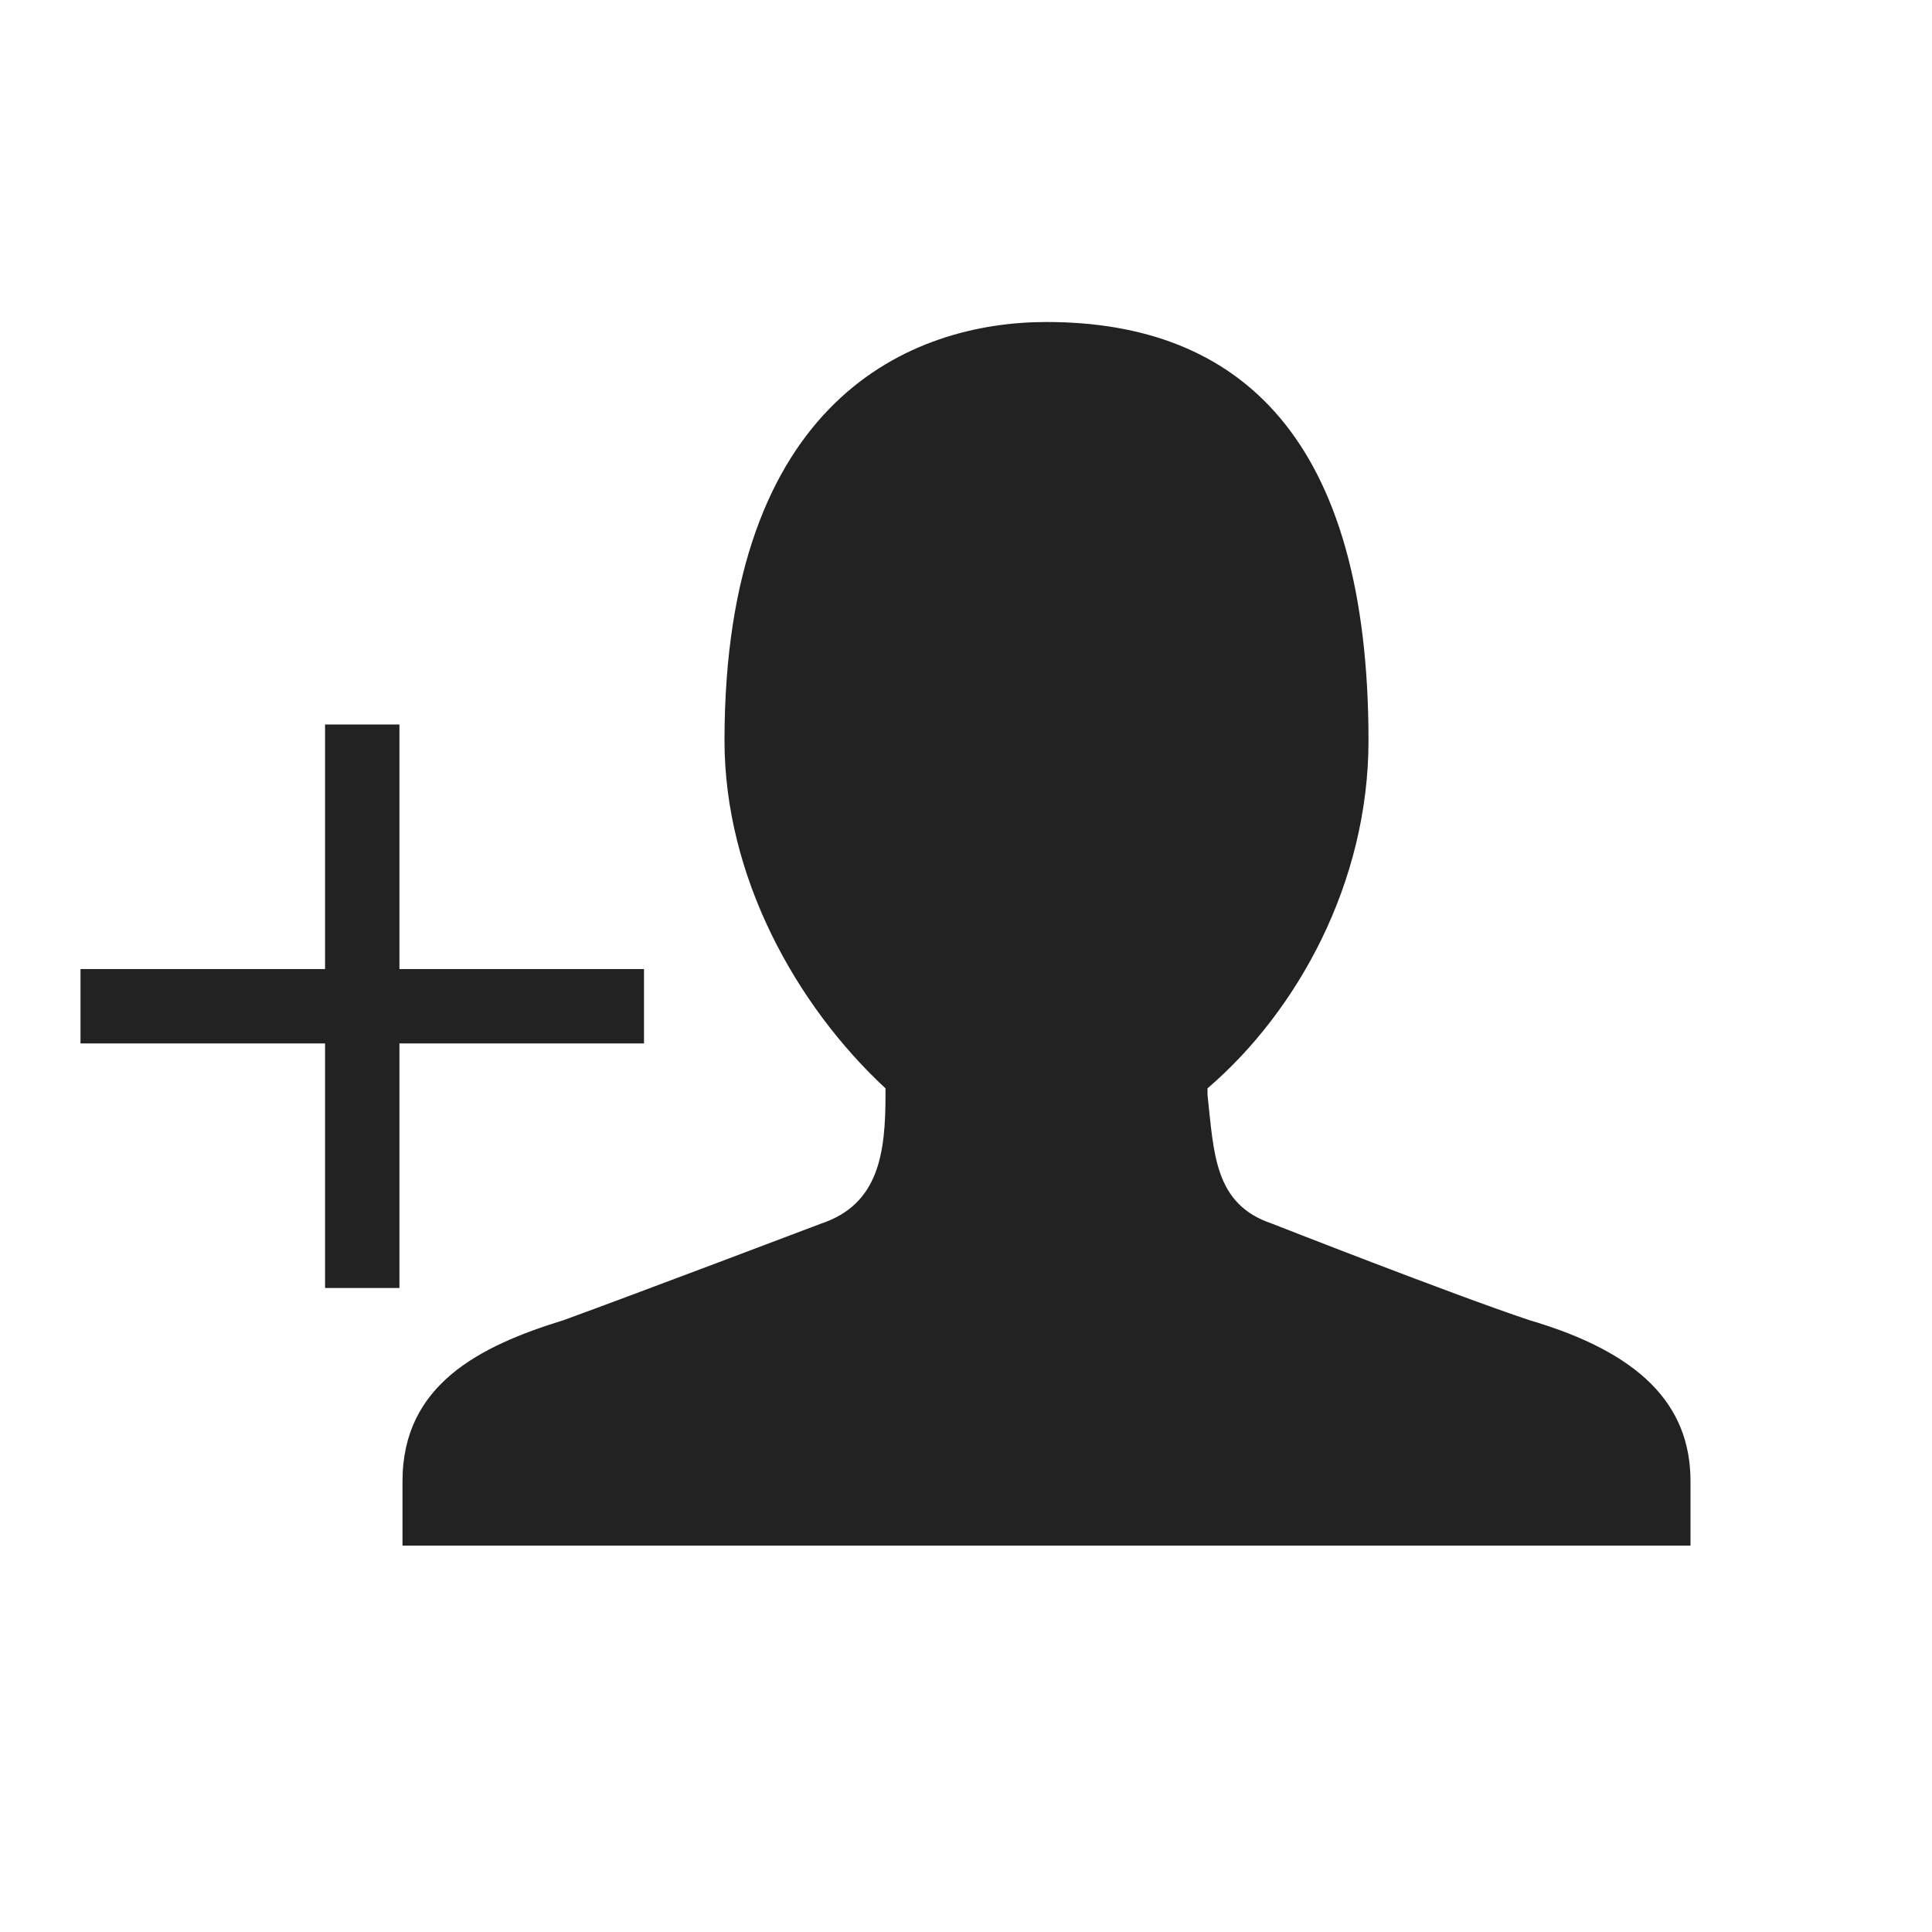
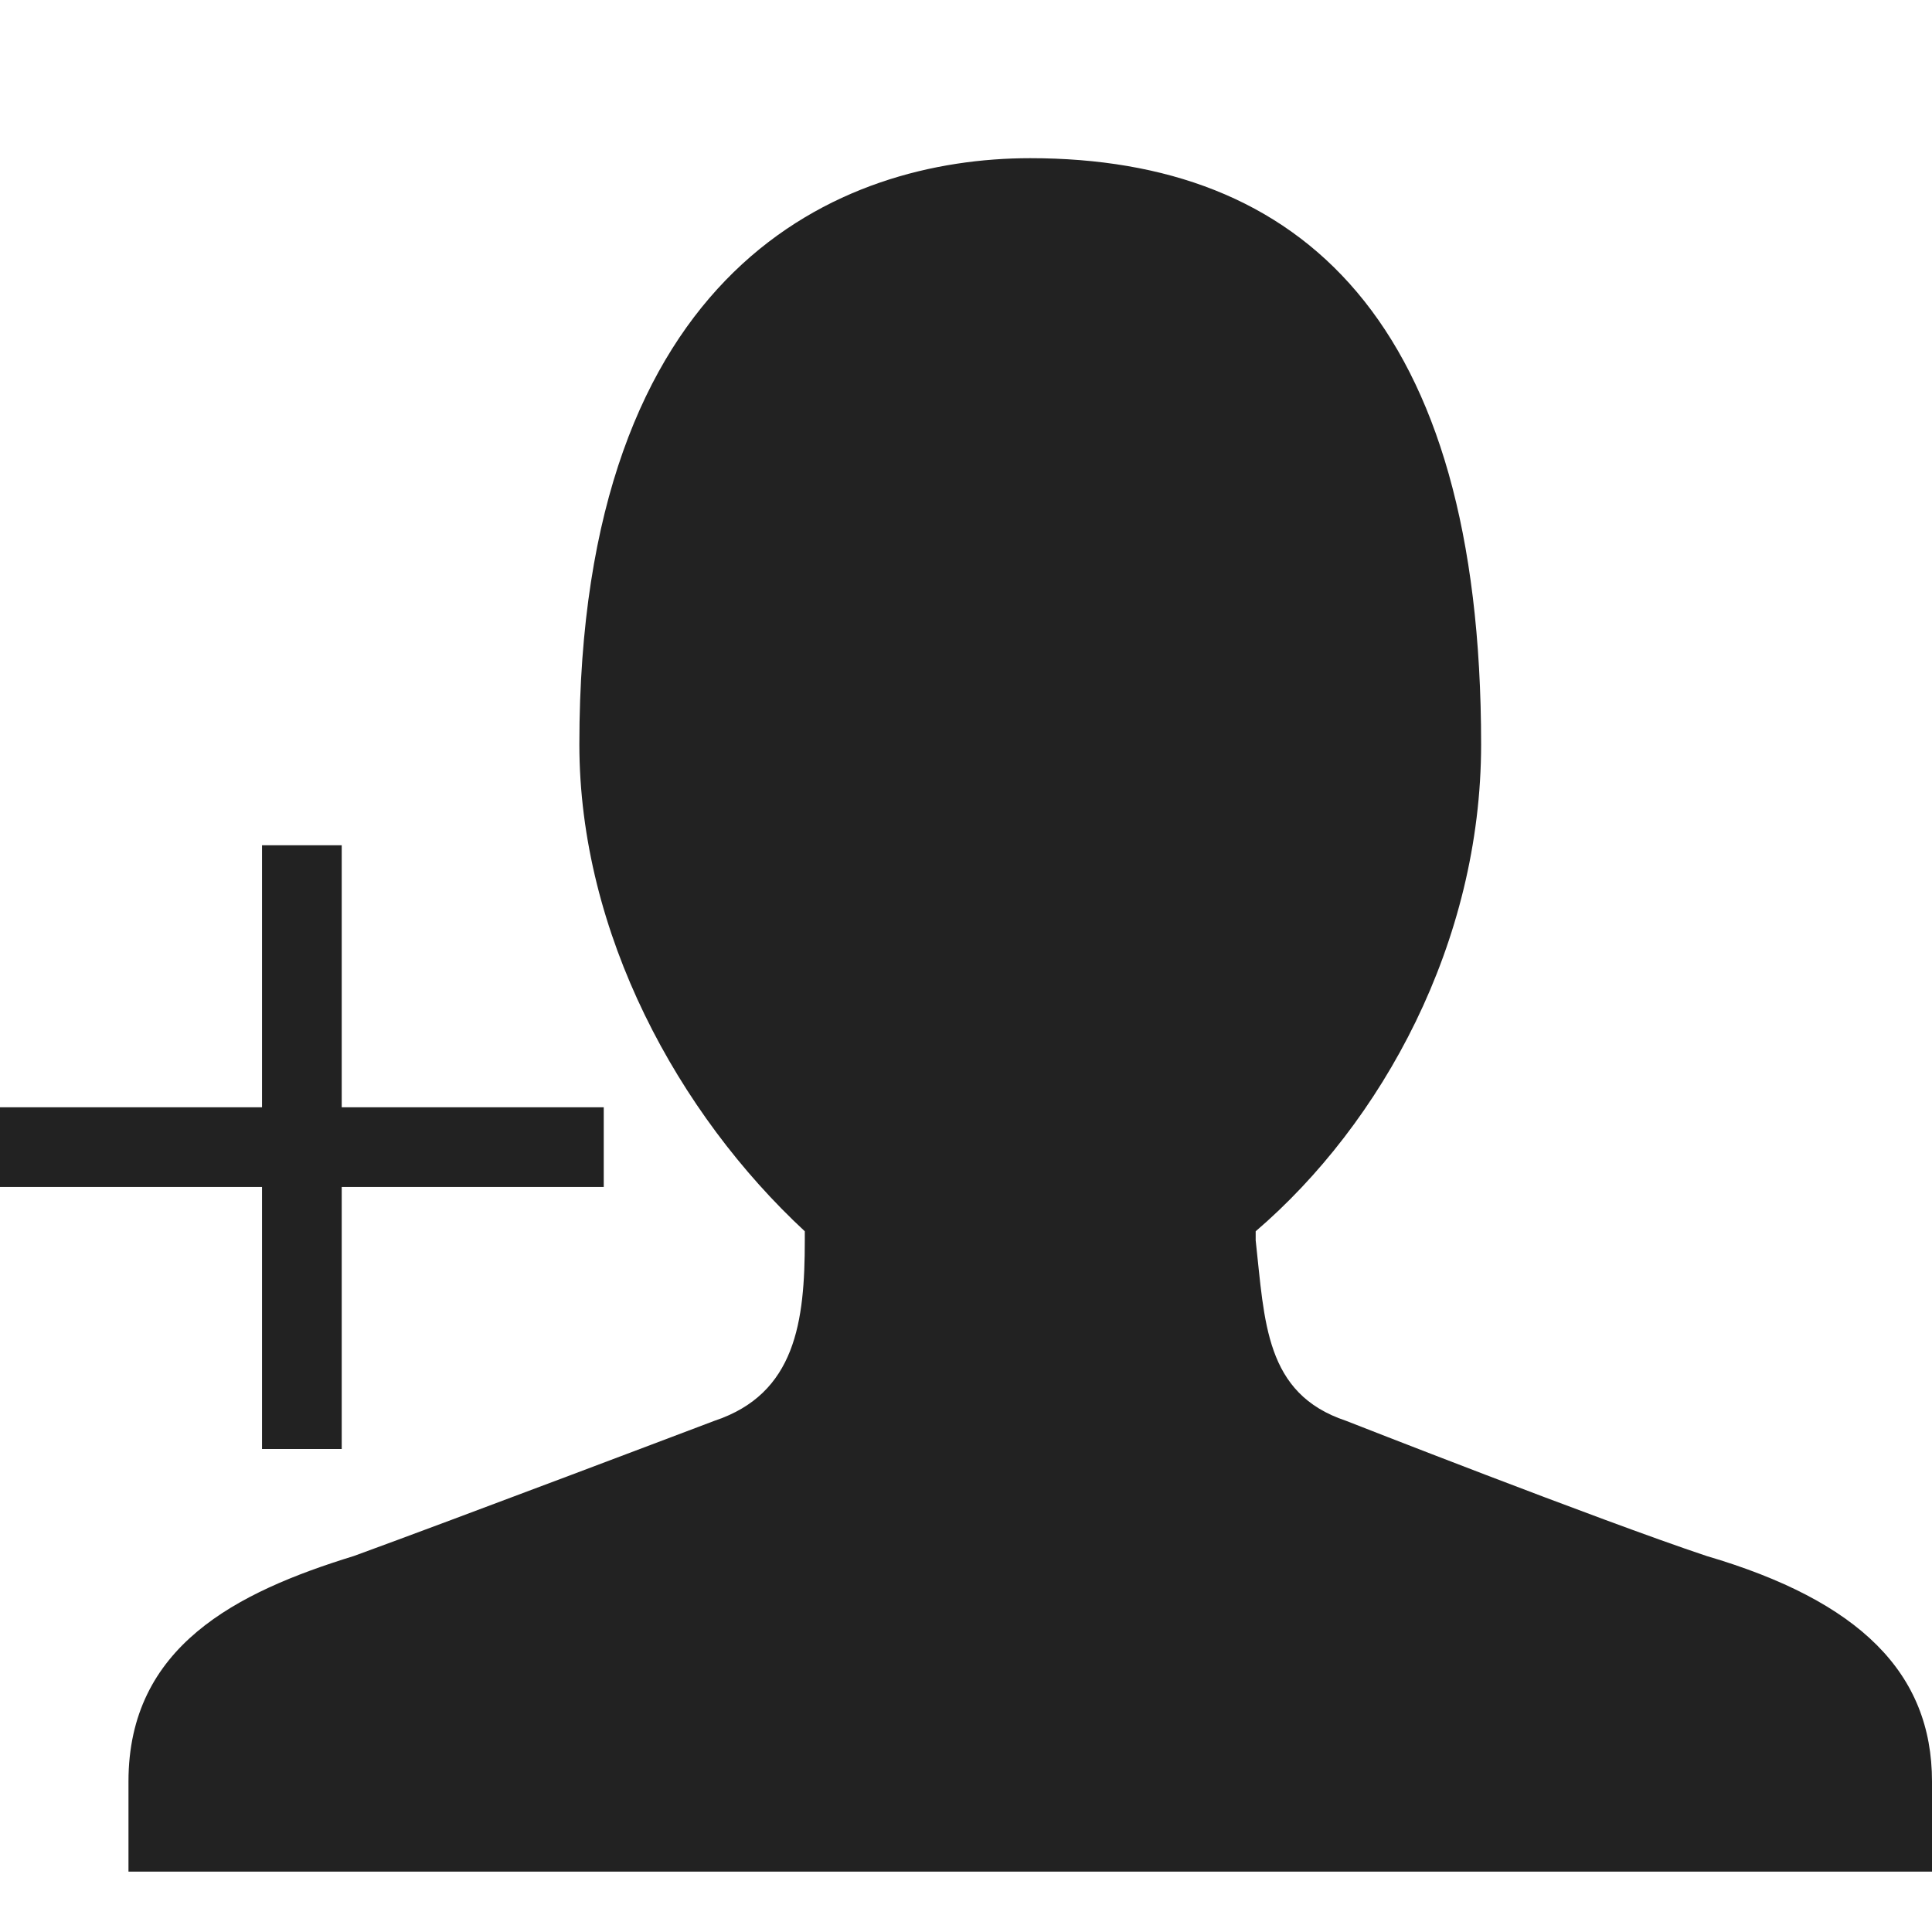
- <svg xmlns="http://www.w3.org/2000/svg" width="24px" height="24px" viewBox="0 0 24 24" version="1.1">
-   <defs />
-   <g id="Extended-options" stroke="none" stroke-width="1" fill="none" fill-rule="evenodd">
-     <g id="add-user" fill="#222222">
-       <path d="M15.8,15.2 C15.08,14.96 15.08,14.32 15,13.6 L15,13.52 C16.12,12.56 17,10.96 17,9.2 C17,5.44 15.4,4 13,4 C11.32,4 9,4.96 9,9.2 C9,10.88 9.88,12.48 11,13.52 L11,13.6 C11,14.32 10.92,14.96 10.2,15.2 C10.2,15.2 7.88,16.08 7,16.4 C5.96,16.72 5,17.2 5,18.4 L5,19.2 L21,19.2 L21,18.4 C21,17.44 20.36,16.8 19,16.4 C18.04,16.08 15.8,15.2 15.8,15.2 Z" id="Page-1" />
-       <polygon id="Page-1-Copy" points="1 12.038 1 12.962 4.038 12.962 4.038 16 4.962 16 4.962 12.962 8 12.962 8 12.038 4.962 12.038 4.962 9 4.038 9 4.038 12.038" />
-     </g>
-   </g>
+ <svg xmlns="http://www.w3.org/2000/svg" width="16" height="16" viewBox="0 0 16 16" version="1.1" id="svg2">
+   <defs id="defs8" />
+   <path style="fill:#222222;fill-rule:evenodd;stroke:none;stroke-width:1" d="m 11.146,11.766 c -0.672,-0.224 -0.672,-0.821 -0.747,-1.494 l 0,-0.075 c 1.045,-0.896 1.867,-2.39 1.867,-4.033 0,-3.51 -1.494,-4.854 -3.734,-4.854 -1.568,0 -3.734,0.896 -3.734,4.854 0,1.568 0.821,3.062 1.867,4.033 l 0,0.075 c 0,0.672 -0.075,1.27 -0.747,1.494 0,0 -2.166,0.821 -2.987,1.12 -0.971,0.299 -1.867,0.747 -1.867,1.867 l 0,0.747 L 16,15.5 16,14.753 c 0,-0.896 -0.597,-1.494 -1.867,-1.867 -0.896,-0.299 -2.987,-1.12 -2.987,-1.12 z" id="Page-1" />
+   <polygon style="fill:#222222;fill-rule:evenodd;stroke:none;stroke-width:1" id="Page-1-Copy" points="1,12.962 4.038,12.962 4.038,16 4.962,16 4.962,12.962 8,12.962 8,12.038 4.962,12.038 4.962,9 4.038,9 4.038,12.038 1,12.038 " transform="matrix(0.7142857,0,0,0.7142857,-0.7142857,0.5714286)" />
</svg>
